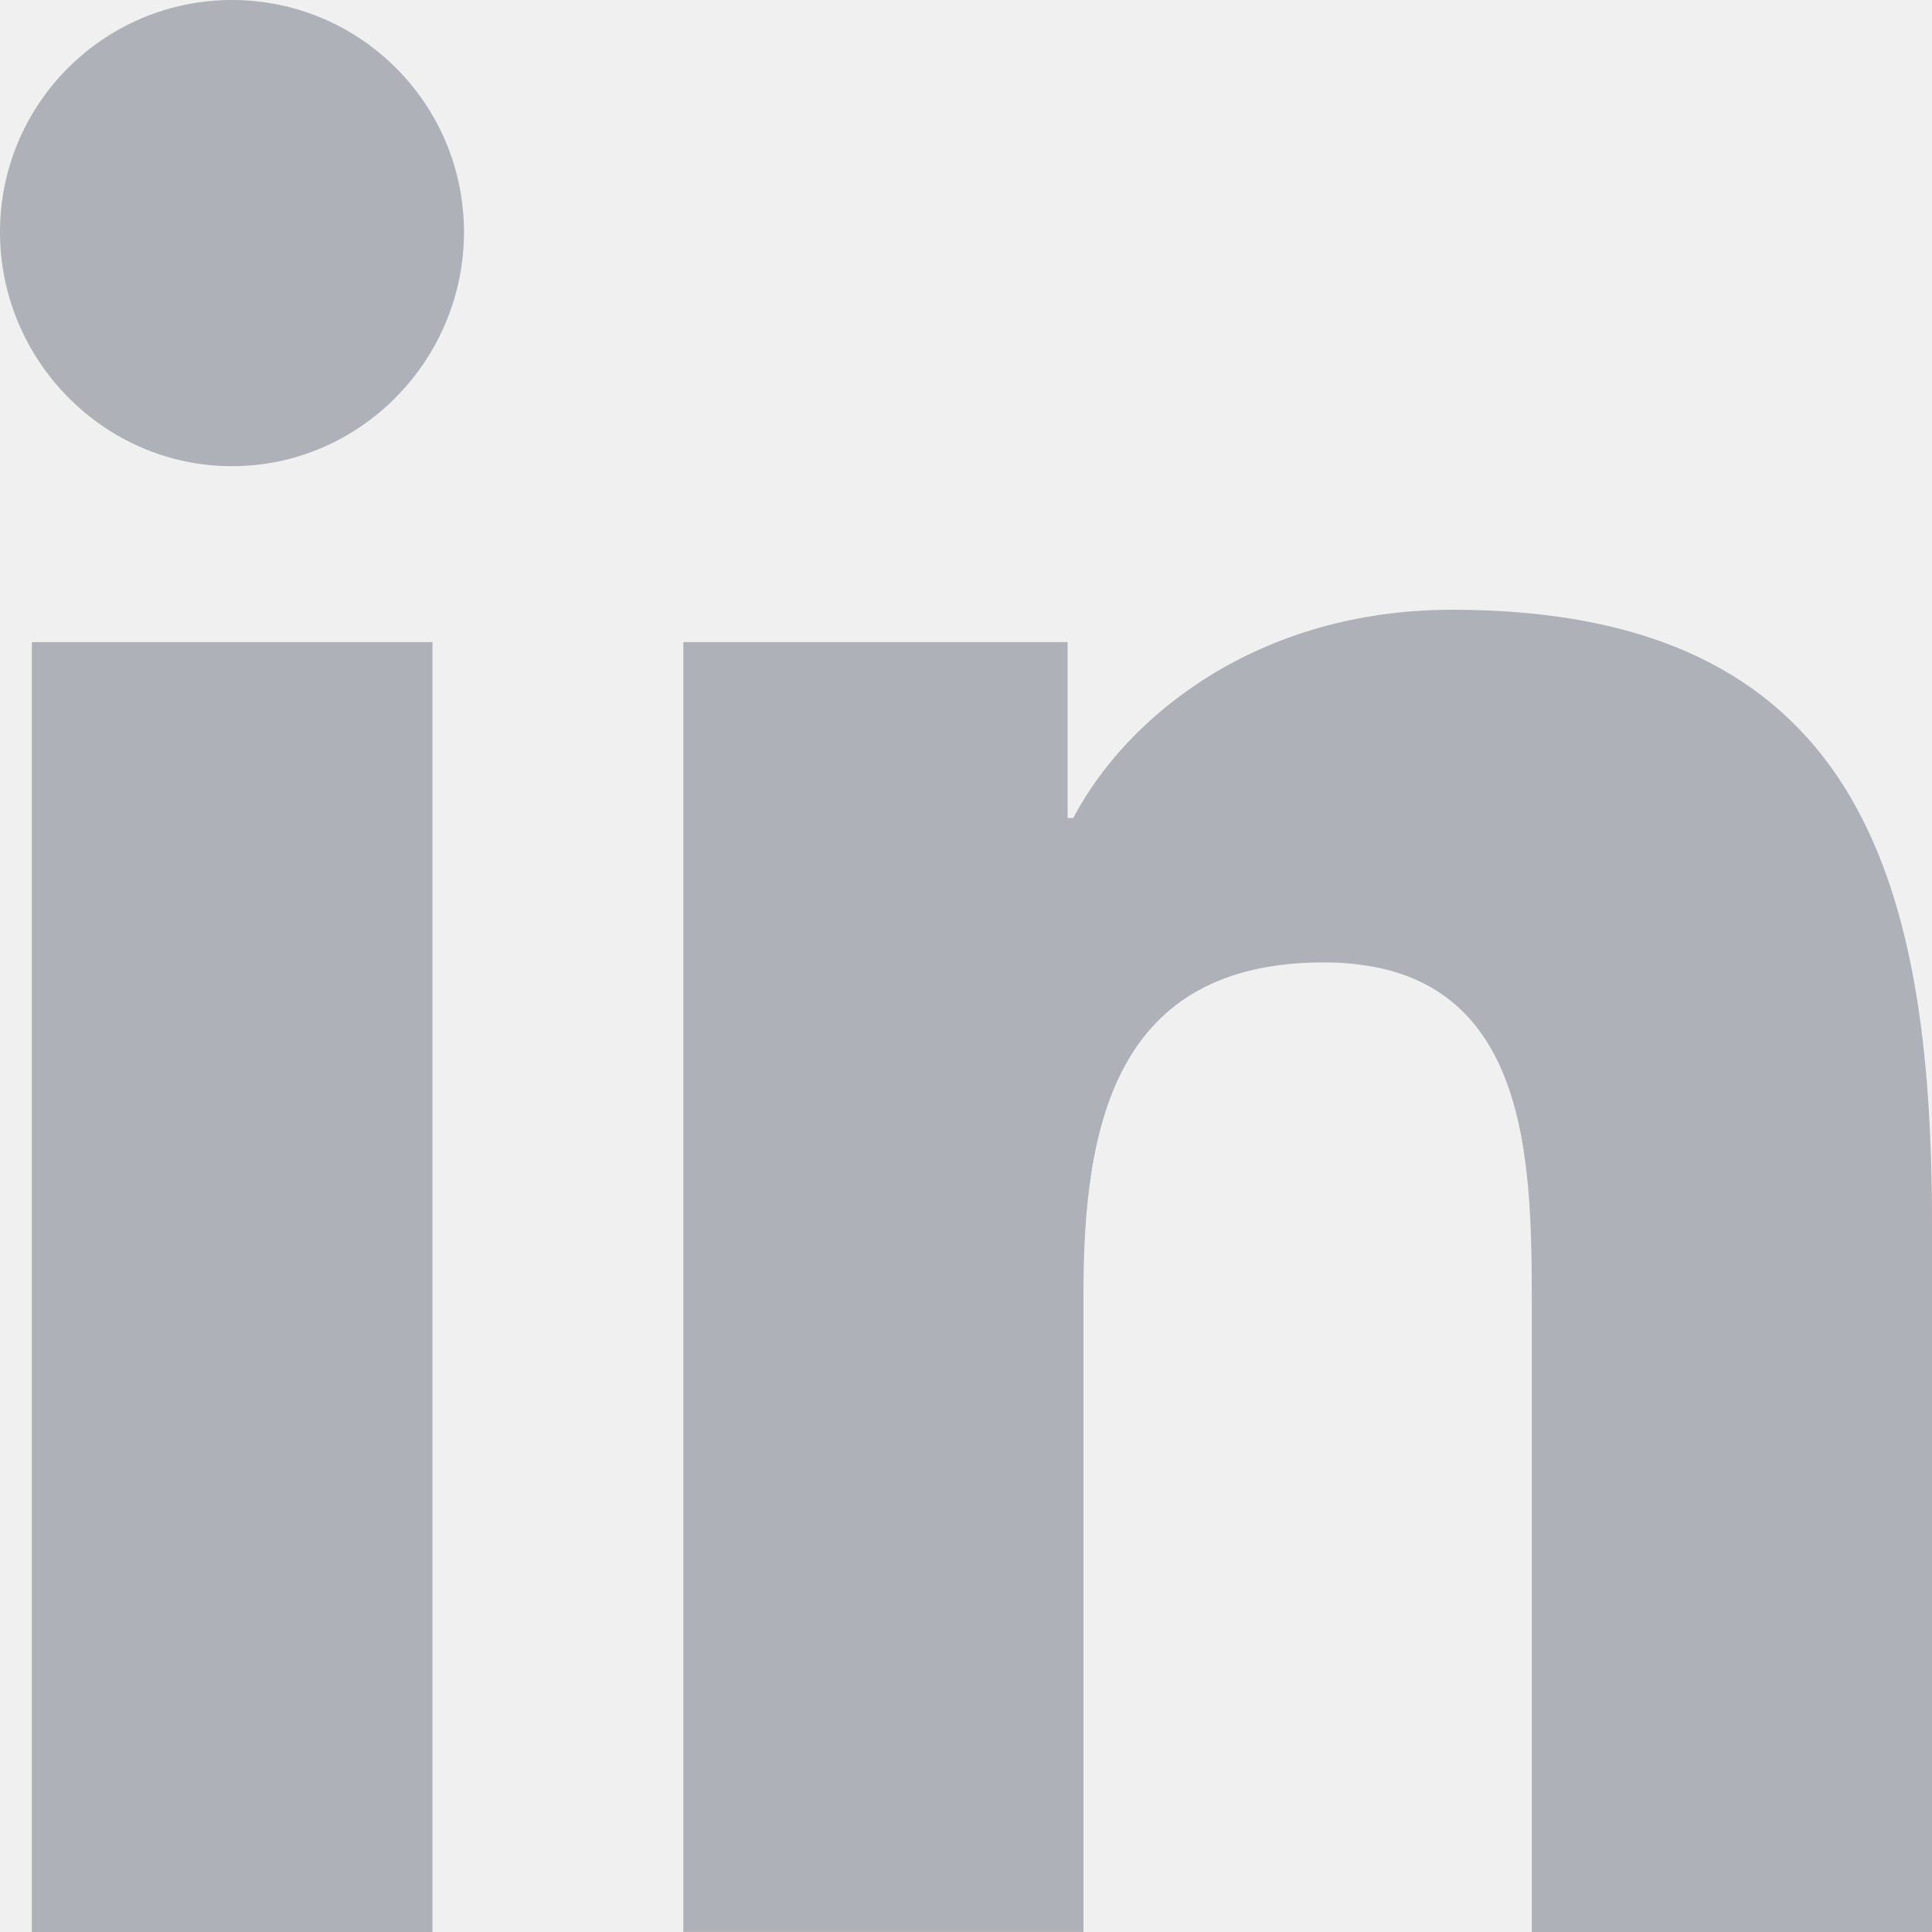
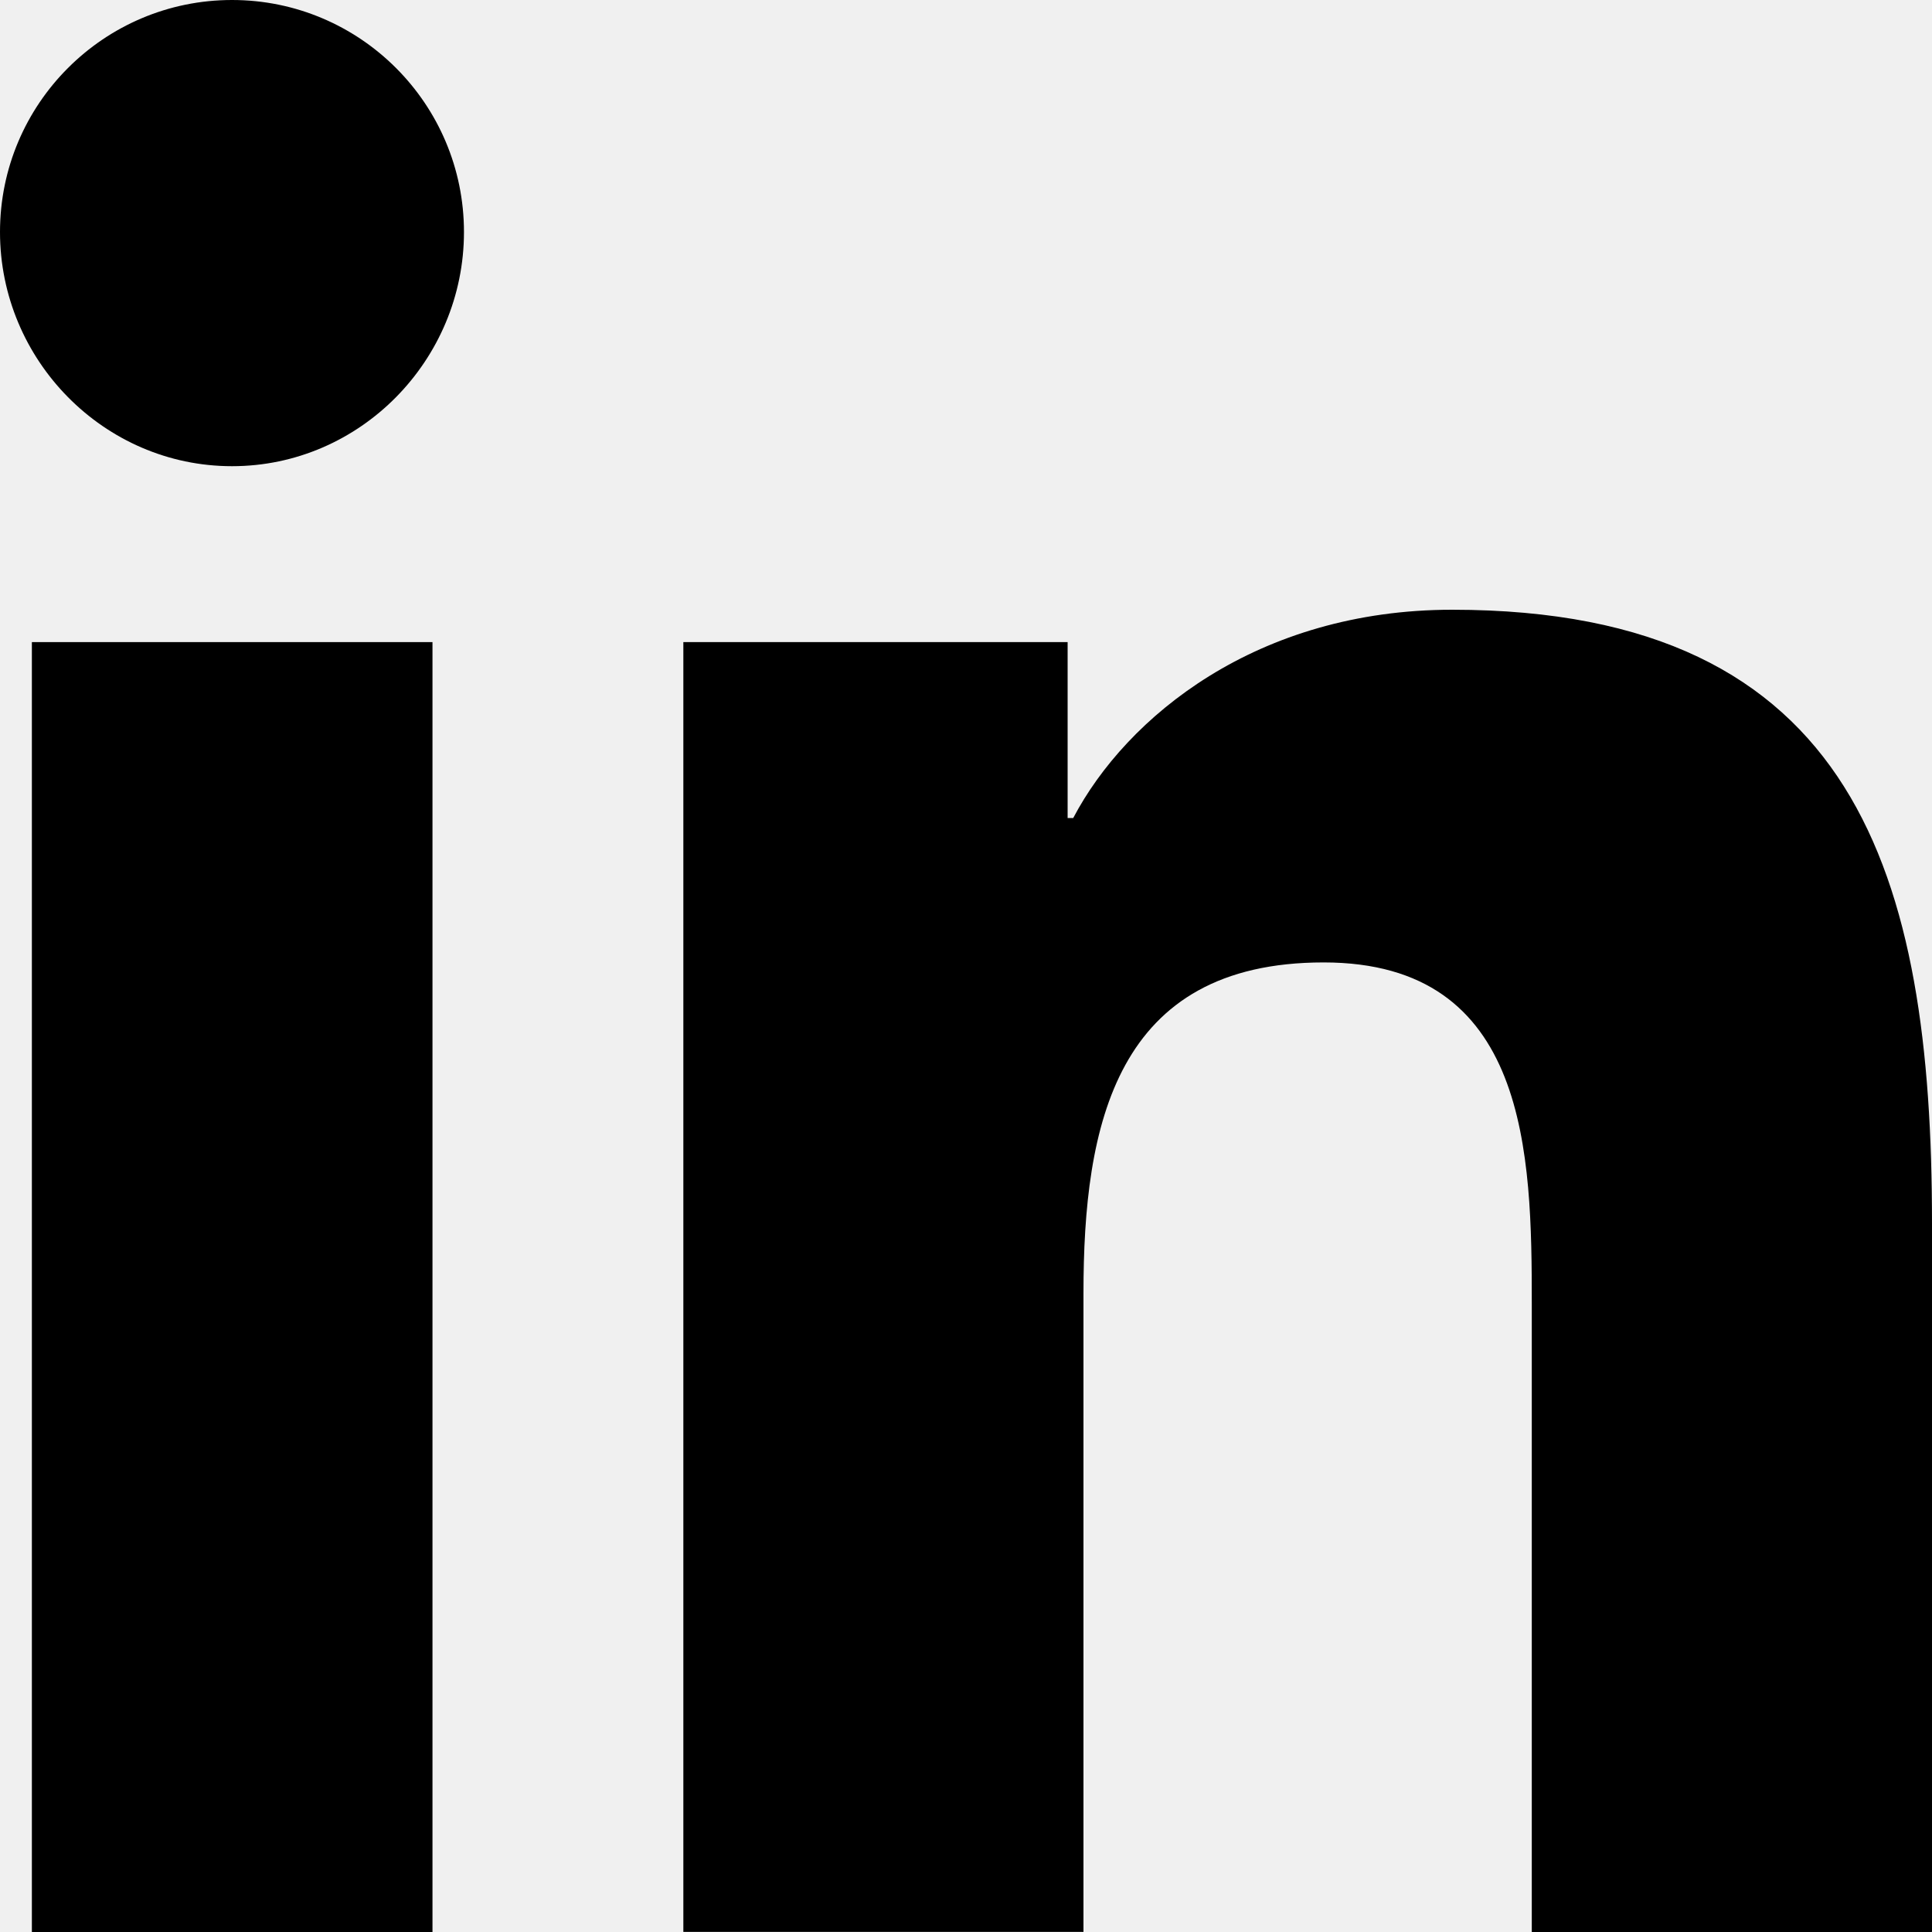
- <svg xmlns="http://www.w3.org/2000/svg" width="20" height="20" viewBox="0 0 20 20" fill="none">
+ <svg xmlns="http://www.w3.org/2000/svg" width="20" height="20" viewBox="0 0 20 20" fill="currentColor">
  <g clip-path="url(#clip0)">
-     <path d="M19.995 20V19.999H20V12.664C20 9.076 19.227 6.312 15.033 6.312C13.016 6.312 11.662 7.418 11.11 8.468H11.052V6.647H7.074V19.999H11.216V13.387C11.216 11.647 11.546 9.963 13.702 9.963C15.826 9.963 15.857 11.95 15.857 13.499V20H19.995Z" fill="#AFB1B8" />
-     <path d="M0.33 6.647H4.477V20H0.33V6.647Z" fill="#AFB1B8" />
-     <path d="M2.402 0C1.076 0 0 1.076 0 2.402C0 3.728 1.076 4.826 2.402 4.826C3.728 4.826 4.803 3.728 4.803 2.402C4.803 1.076 3.727 0 2.402 0V0Z" fill="#AFB1B8" />
+     <path d="M19.995 20V19.999H20V12.664C20 9.076 19.227 6.312 15.033 6.312C13.016 6.312 11.662 7.418 11.11 8.468H11.052V6.647H7.074V19.999H11.216V13.387C11.216 11.647 11.546 9.963 13.702 9.963C15.826 9.963 15.857 11.95 15.857 13.499V20H19.995Z" fill="currentColor" />
+     <path d="M0.33 6.647H4.477V20H0.33V6.647Z" fill="currentColor" />
+     <path d="M2.402 0C1.076 0 0 1.076 0 2.402C0 3.728 1.076 4.826 2.402 4.826C3.728 4.826 4.803 3.728 4.803 2.402C4.803 1.076 3.727 0 2.402 0V0Z" fill="currentColor" />
  </g>
  <defs>
    <clipPath id="clip0">
-       <rect width="20" height="20" fill="white" />
+       <rect width="20" height="20" fill="currentColor" />
    </clipPath>
  </defs>
</svg>
